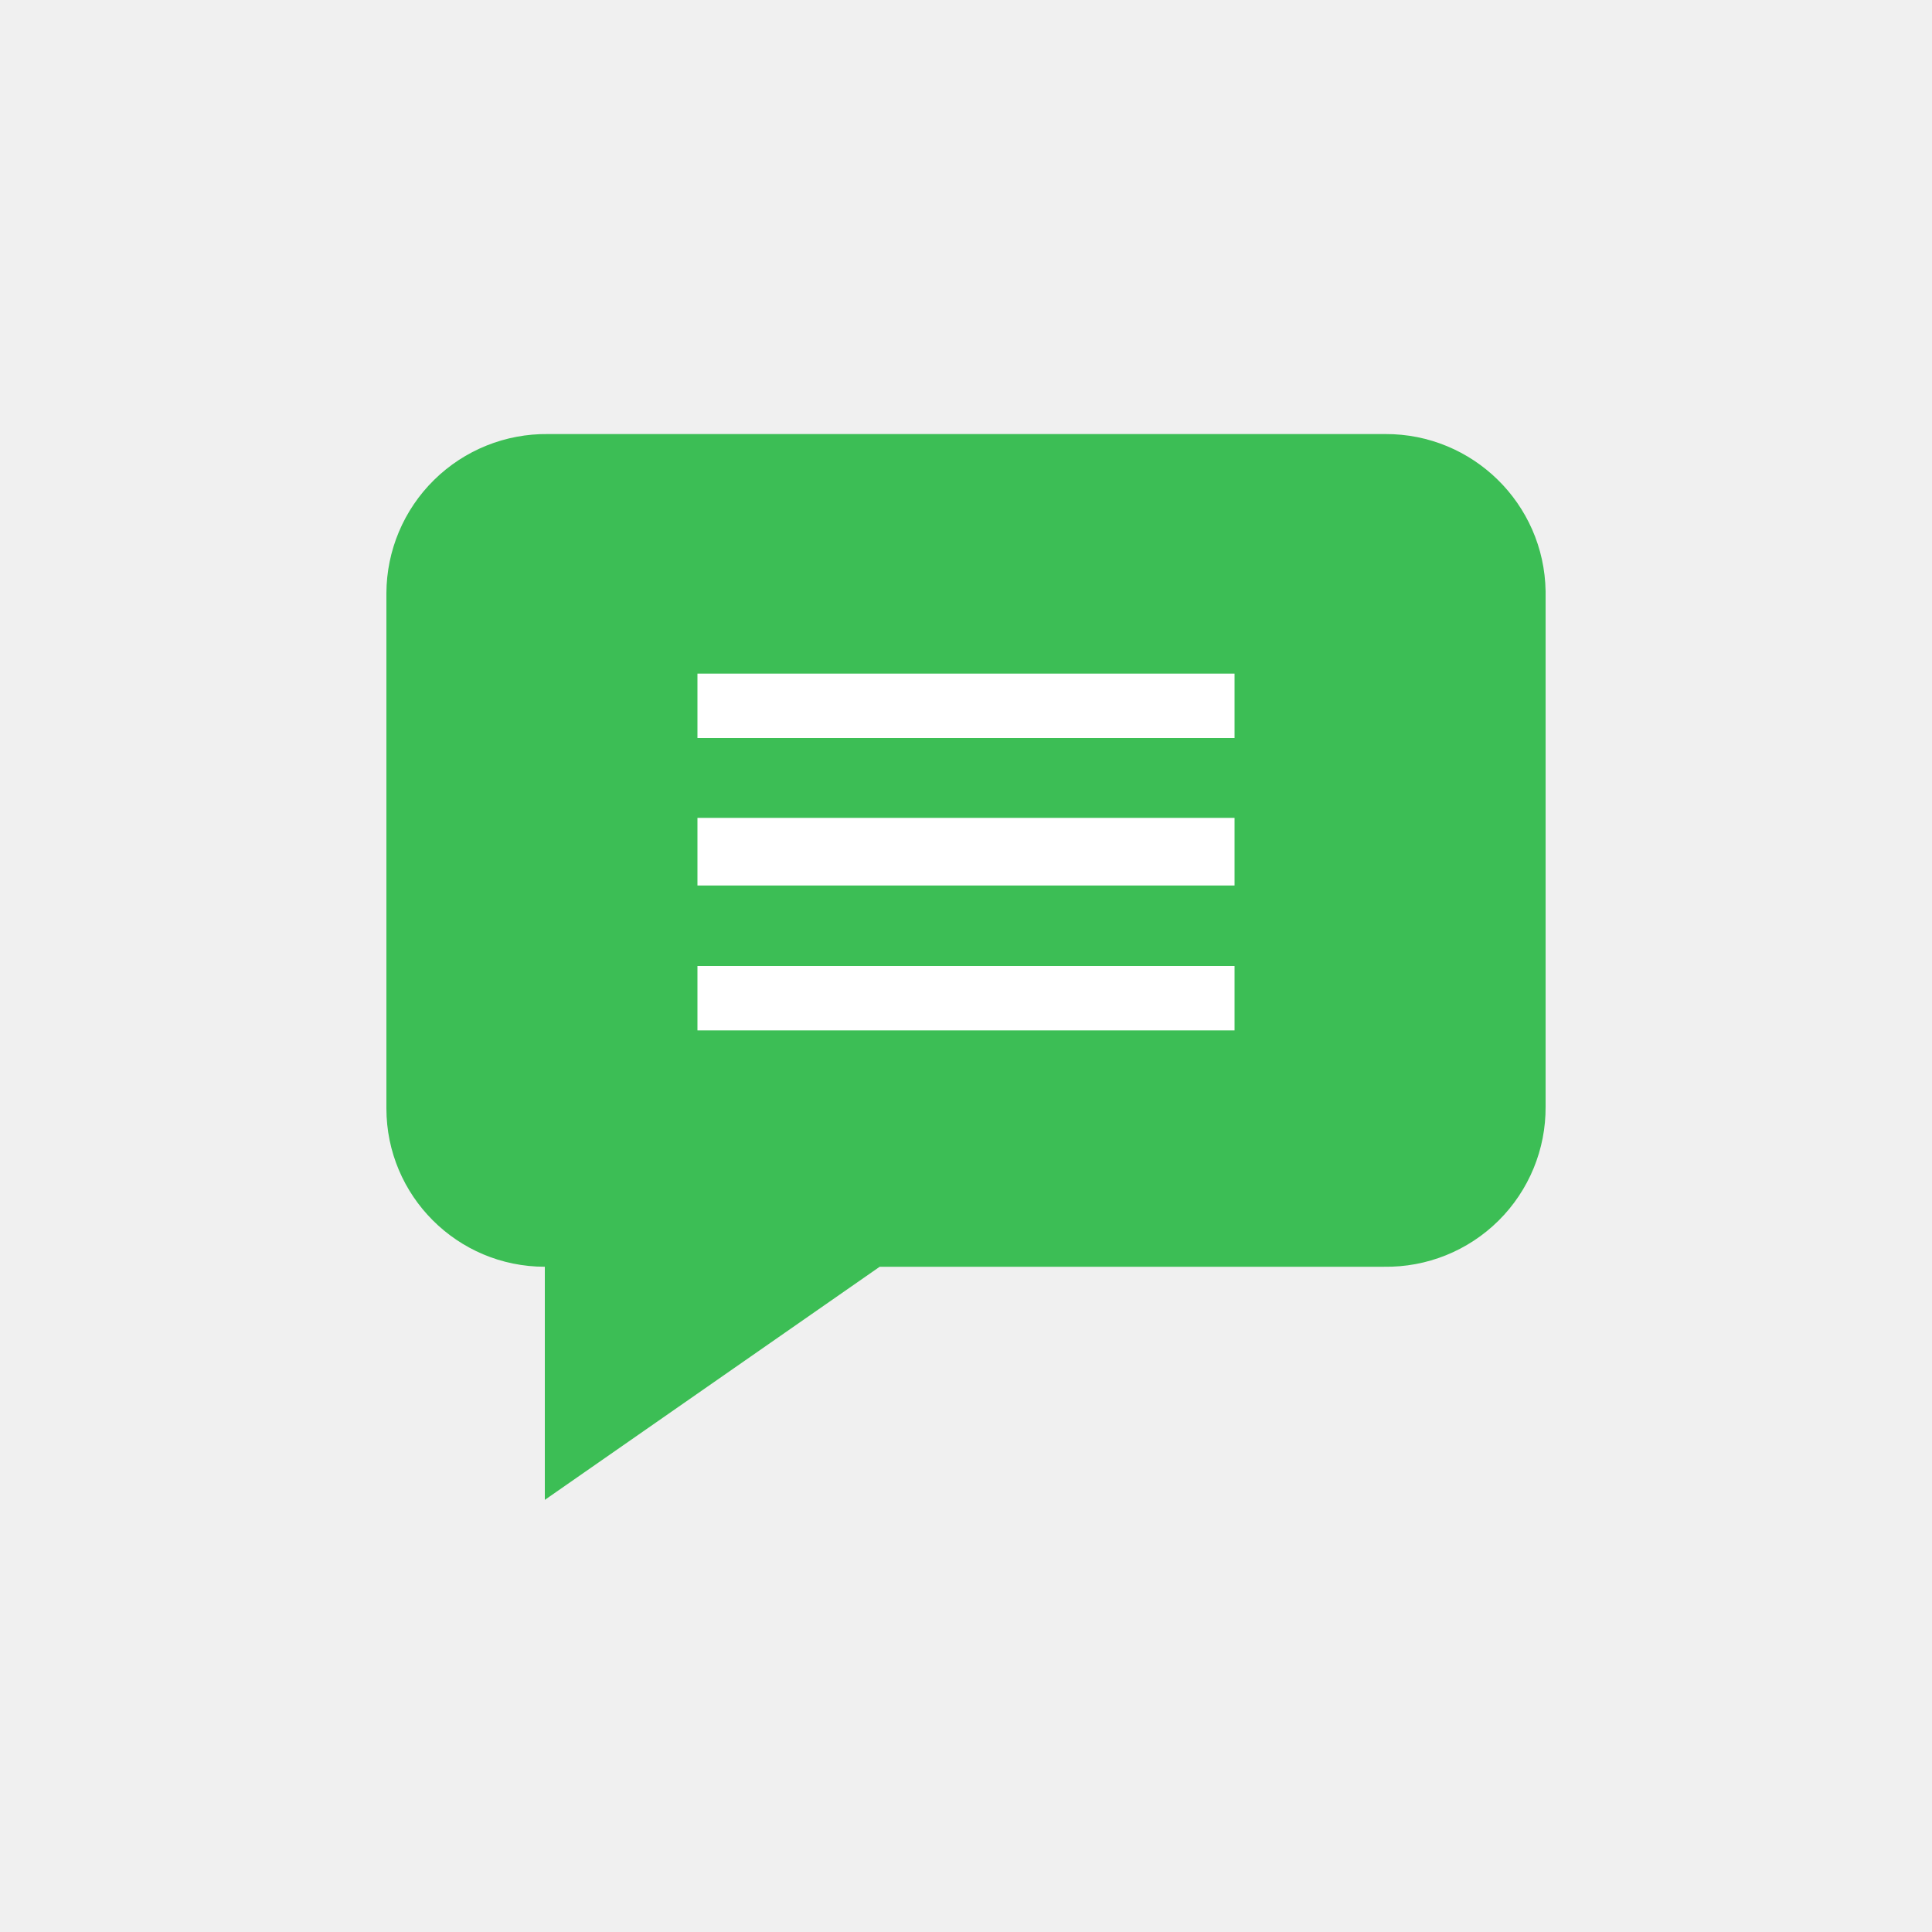
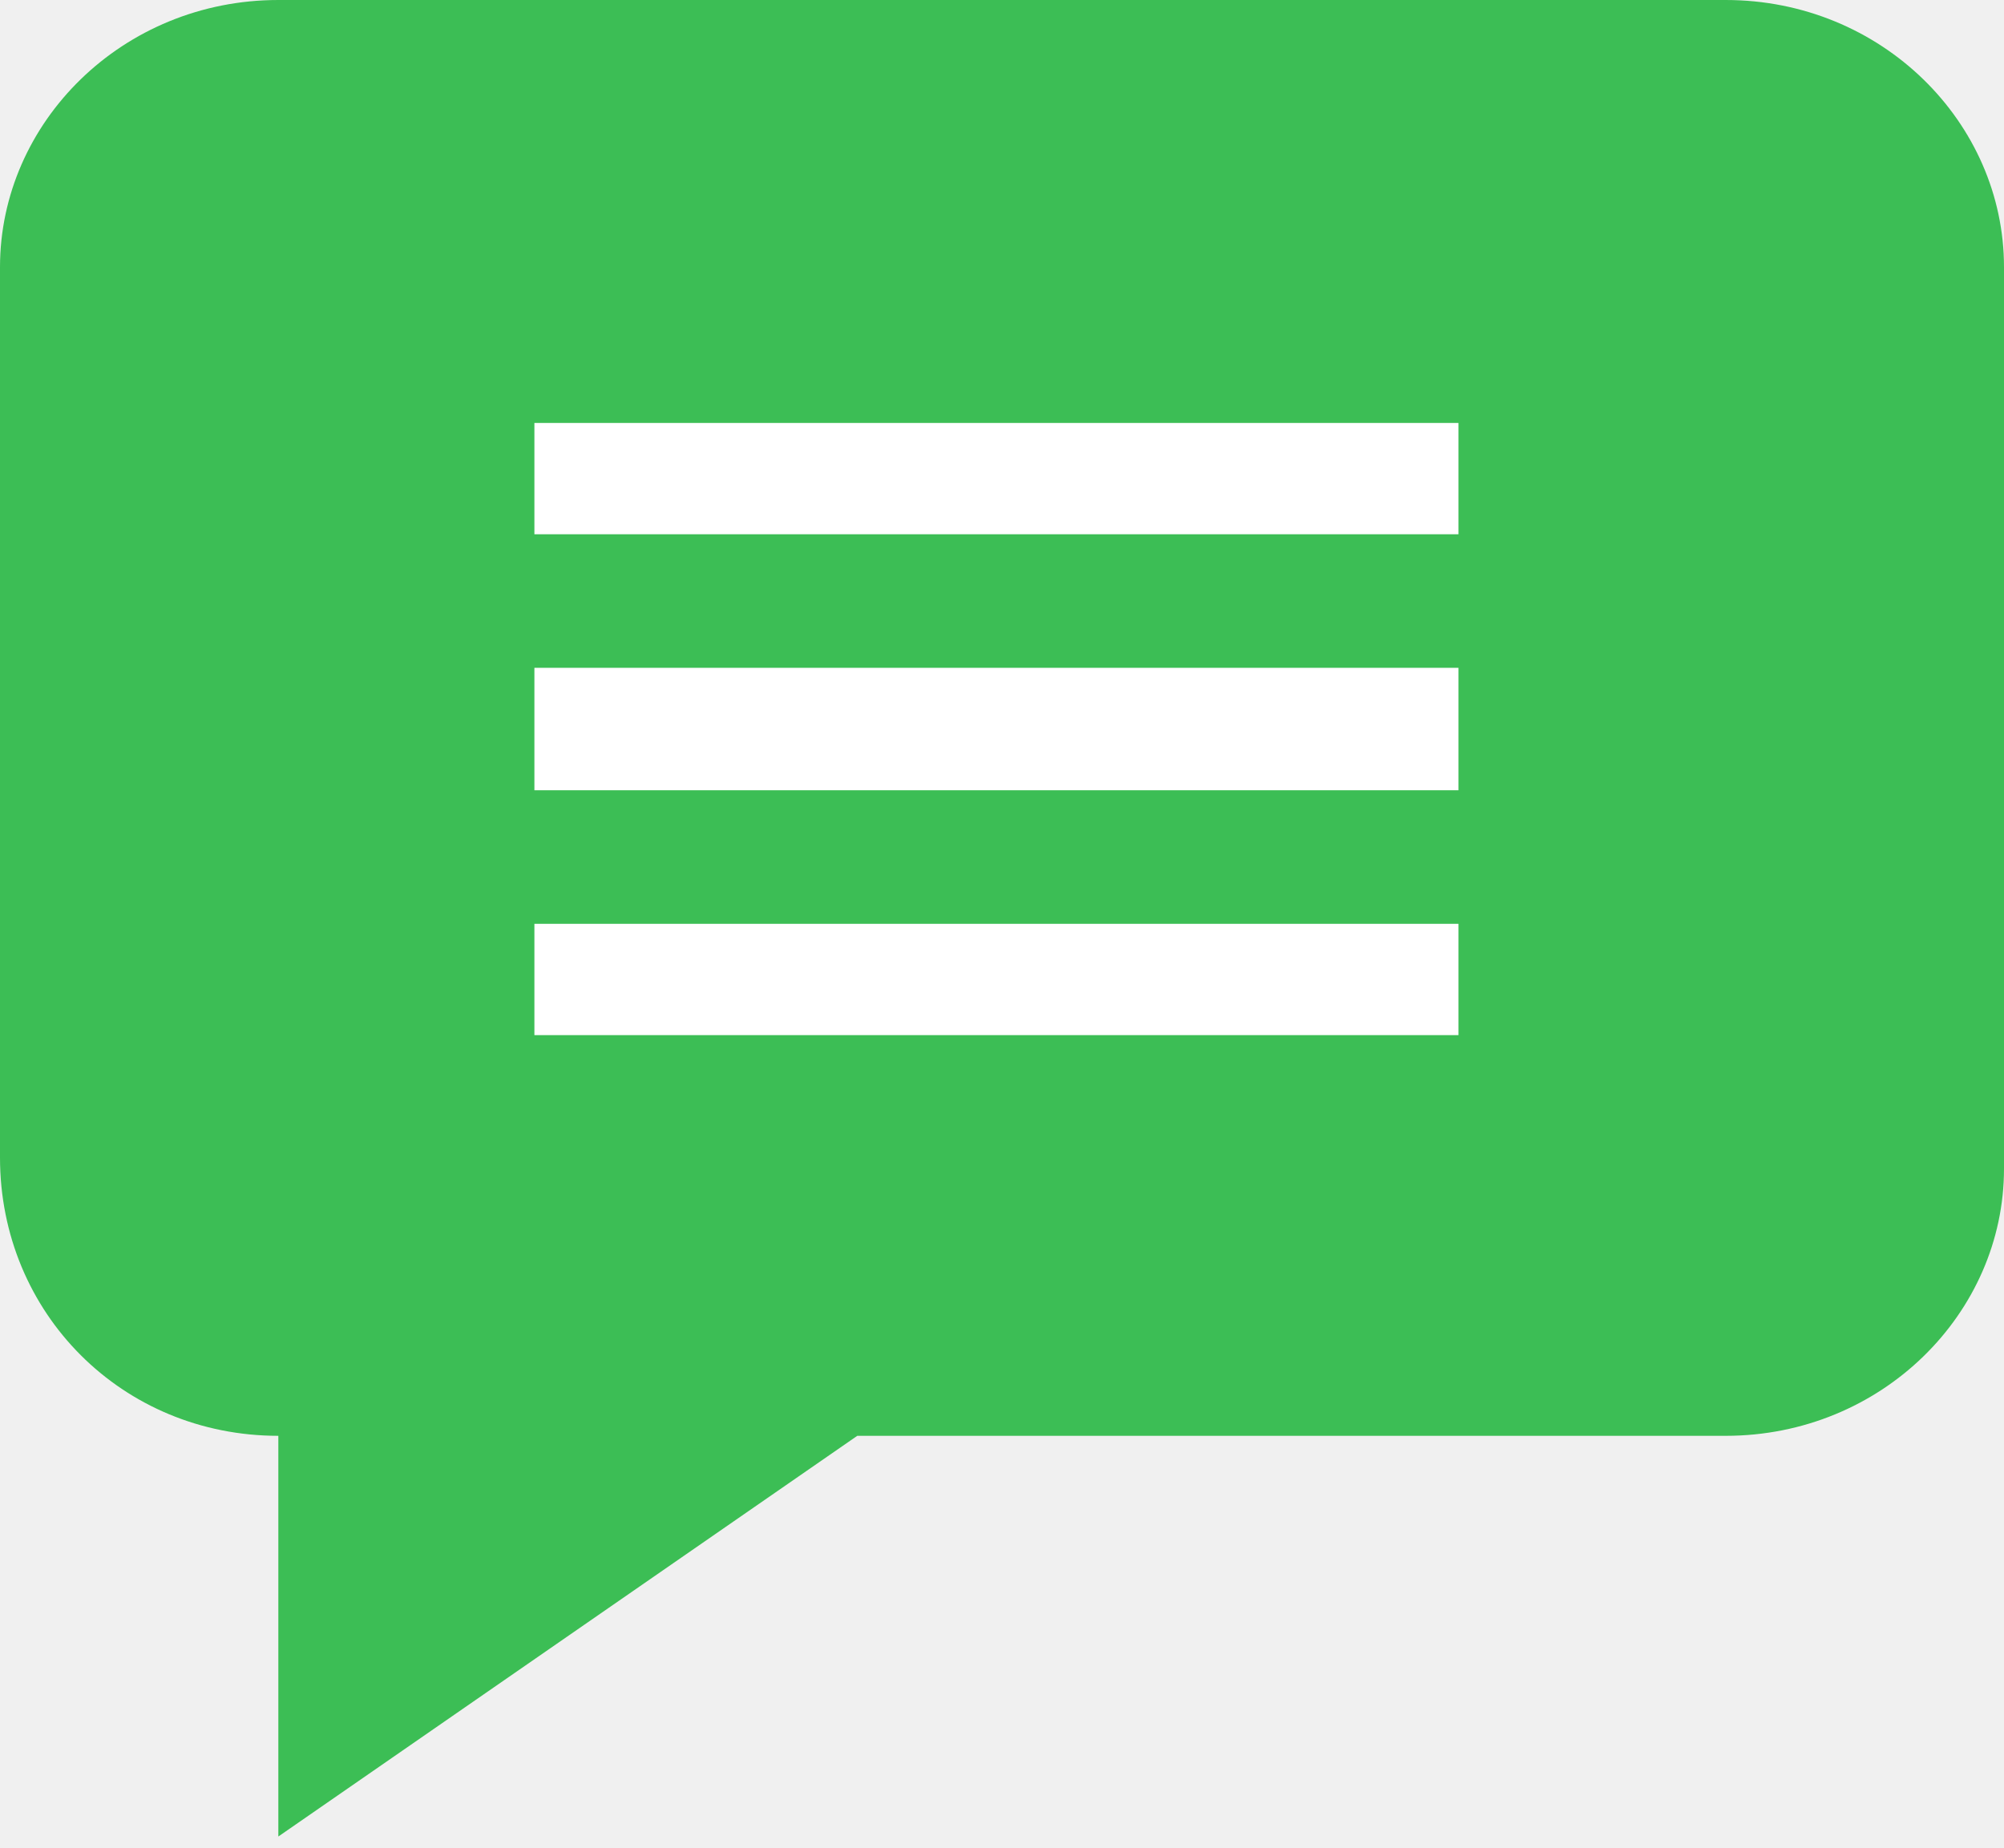
- <svg xmlns="http://www.w3.org/2000/svg" id="_015---Cream-Pot" data-name=" 015---Cream-Pot" viewBox="0 0 30 30">
-   <defs>
-     <style>.cls-1{fill:#3cbe55;}.cls-2{fill:#fff;}</style>
-   </defs>
+ <svg xmlns="http://www.w3.org/2000/svg" version="1.1" id="_015---Cream-Pot" x="0px" y="0px" viewBox="-228 92.7 18 16.6" style="enable-background:new -228 92.7 18 16.6;" xml:space="preserve">
+   <style type="text/css">
+ 	.st0{fill:#3CBE55;}
+ 	.st1{fill:#FFFFFF;}
+ </style>
  <g id="comment">
-     <path id="Path_7244" data-name="Path 7244" class="cls-1" d="M6.88,7.65l-.5,6.71.5,4.21L9,18.94l-.21,3.15,4.92-3.15,8.69-.37.92-1.23V9.16l-.92-1.51-3.26-.42L8.39,7.65Z" />
-     <path id="Path_3" data-name="Path 3" class="cls-1" d="M21.51,6.74h-13A2.48,2.48,0,0,0,6,9.21v8a2.46,2.46,0,0,0,2.46,2.46v3.62l5.2-3.62h7.83A2.47,2.47,0,0,0,24,17.18v-8A2.48,2.48,0,0,0,21.51,6.74Zm1.42,10.44a1.42,1.42,0,0,1-1.42,1.41H13.35L9.53,21.25V18.59h-1a1.42,1.42,0,0,1-1.42-1.41v-8A1.43,1.43,0,0,1,8.49,7.79h13a1.43,1.43,0,0,1,1.42,1.42Z" />
-     <path id="Path_4" data-name="Path 4" class="cls-2" d="M10.83,10.46h8.34v1H10.83Z" />
-     <path id="Path_5" data-name="Path 5" class="cls-2" d="M10.83,12.7h8.34v1.05H10.83Z" />
-     <path id="Path_6" data-name="Path 6" class="cls-2" d="M10.83,15h8.34V16H10.83Z" />
+     <path id="Path_7244" class="st0" d="M-227.1,93.7l-0.5,6.7l0.5,4.2l2.1,0.4l-0.2,3.2l4.9-3.2l8.7-0.4l0.9-1.2v-8.2l-0.9-1.5   l-3.3-0.4l-10.8,0.4H-227.1z" />
+     <path id="Path_3" class="st0" d="M-212.5,92.7h-13c-1.4,0-2.5,1.1-2.5,2.4c0,0,0,0,0,0v8c0,1.4,1.1,2.5,2.5,2.5v3.6l5.2-3.6h7.8   c1.4,0,2.5-1.1,2.5-2.4c0,0,0,0,0-0.1v-8C-210,93.8-211.1,92.7-212.5,92.7z M-211.1,103.2c0,0.8-0.6,1.4-1.4,1.4h-8.2l-3.8,2.7   v-2.7h-1c-0.8,0-1.4-0.6-1.4-1.4v-8c0-0.8,0.6-1.4,1.4-1.4h13c0.8,0,1.4,0.6,1.4,1.4L-211.1,103.2z" />
+     <path id="Path_4" class="st1" d="M-223.2,96.5h8.3v1h-8.3V96.5z" />
+     <path id="Path_5" class="st1" d="M-223.2,98.7h8.3v1.1h-8.3V98.7z" />
+     <path id="Path_6" class="st1" d="M-223.2,101h8.3v1h-8.3V101z" />
  </g>
</svg>
